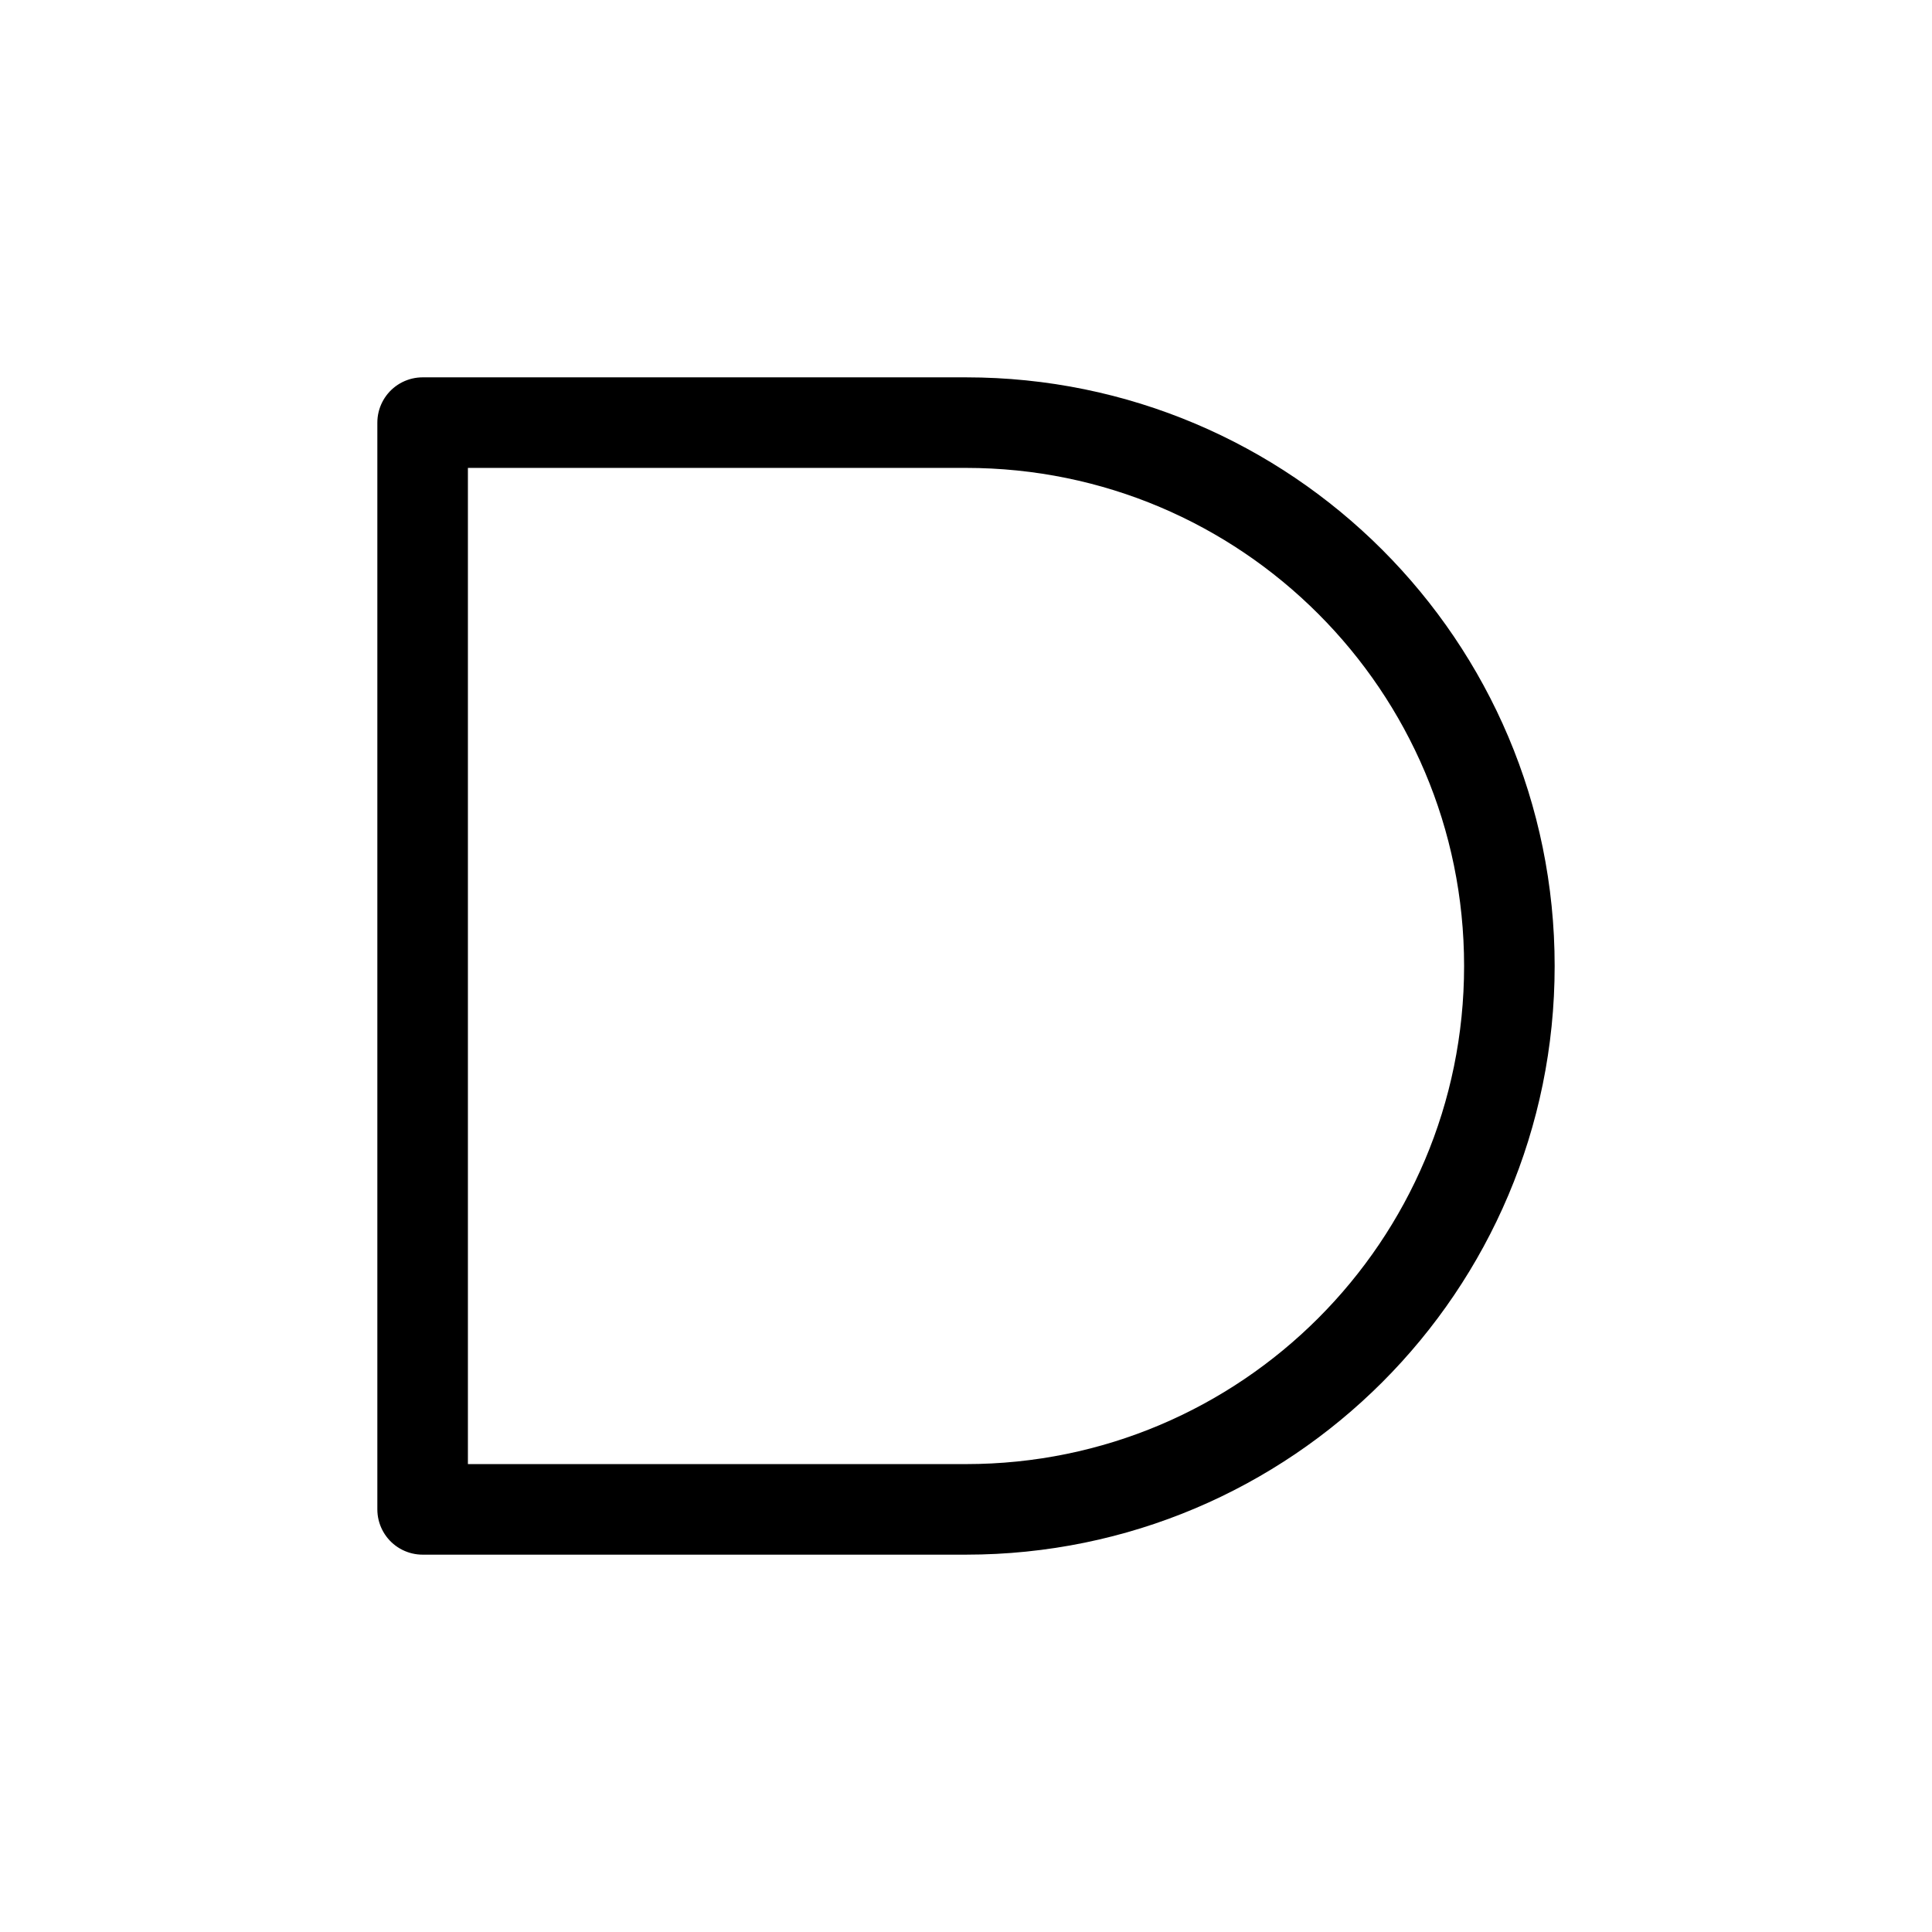
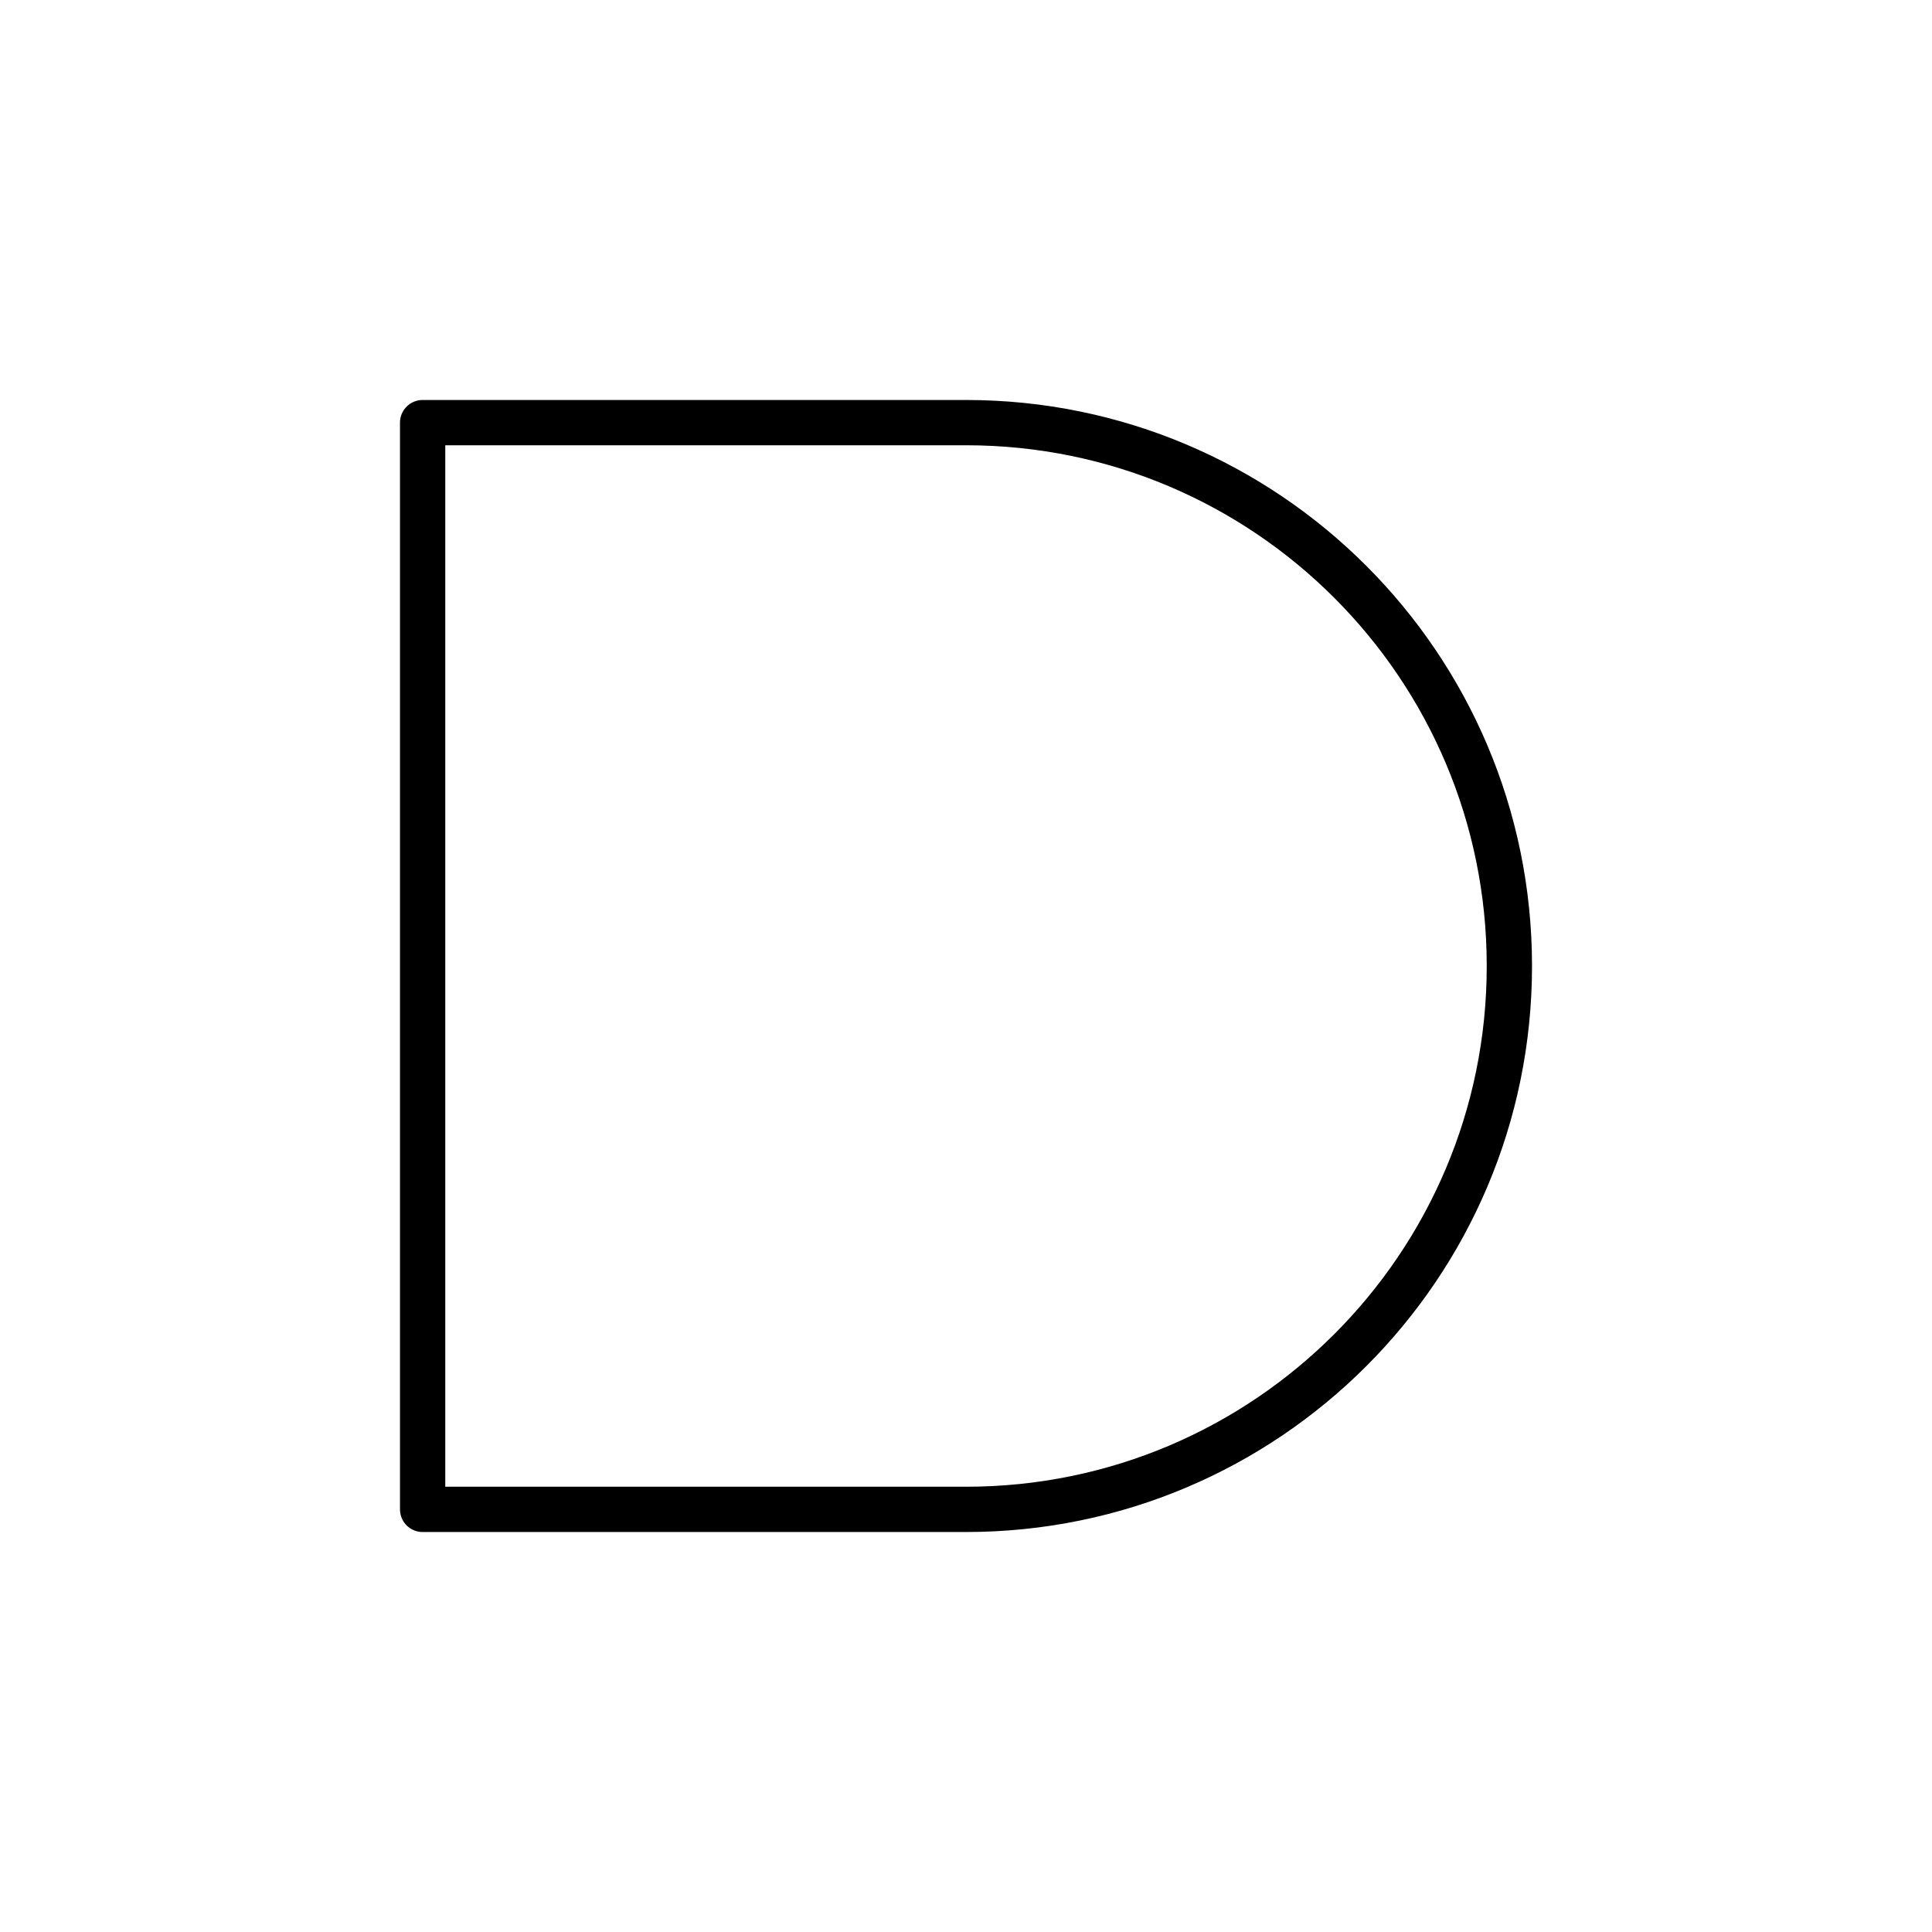
- <svg xmlns="http://www.w3.org/2000/svg" viewBox="0 0 64 64" fill="none" stroke="currentColor" stroke-width="3" stroke-linecap="round" stroke-linejoin="round">
+ <svg xmlns="http://www.w3.org/2000/svg" viewBox="0 0 64 64" fill="none" stroke="currentColor" stroke-width="1.5" stroke-linecap="round" stroke-linejoin="round">
  <path d="M14 14 H 32 A 18 18 0 0 1 32 50 H 14 Z" />
</svg>
